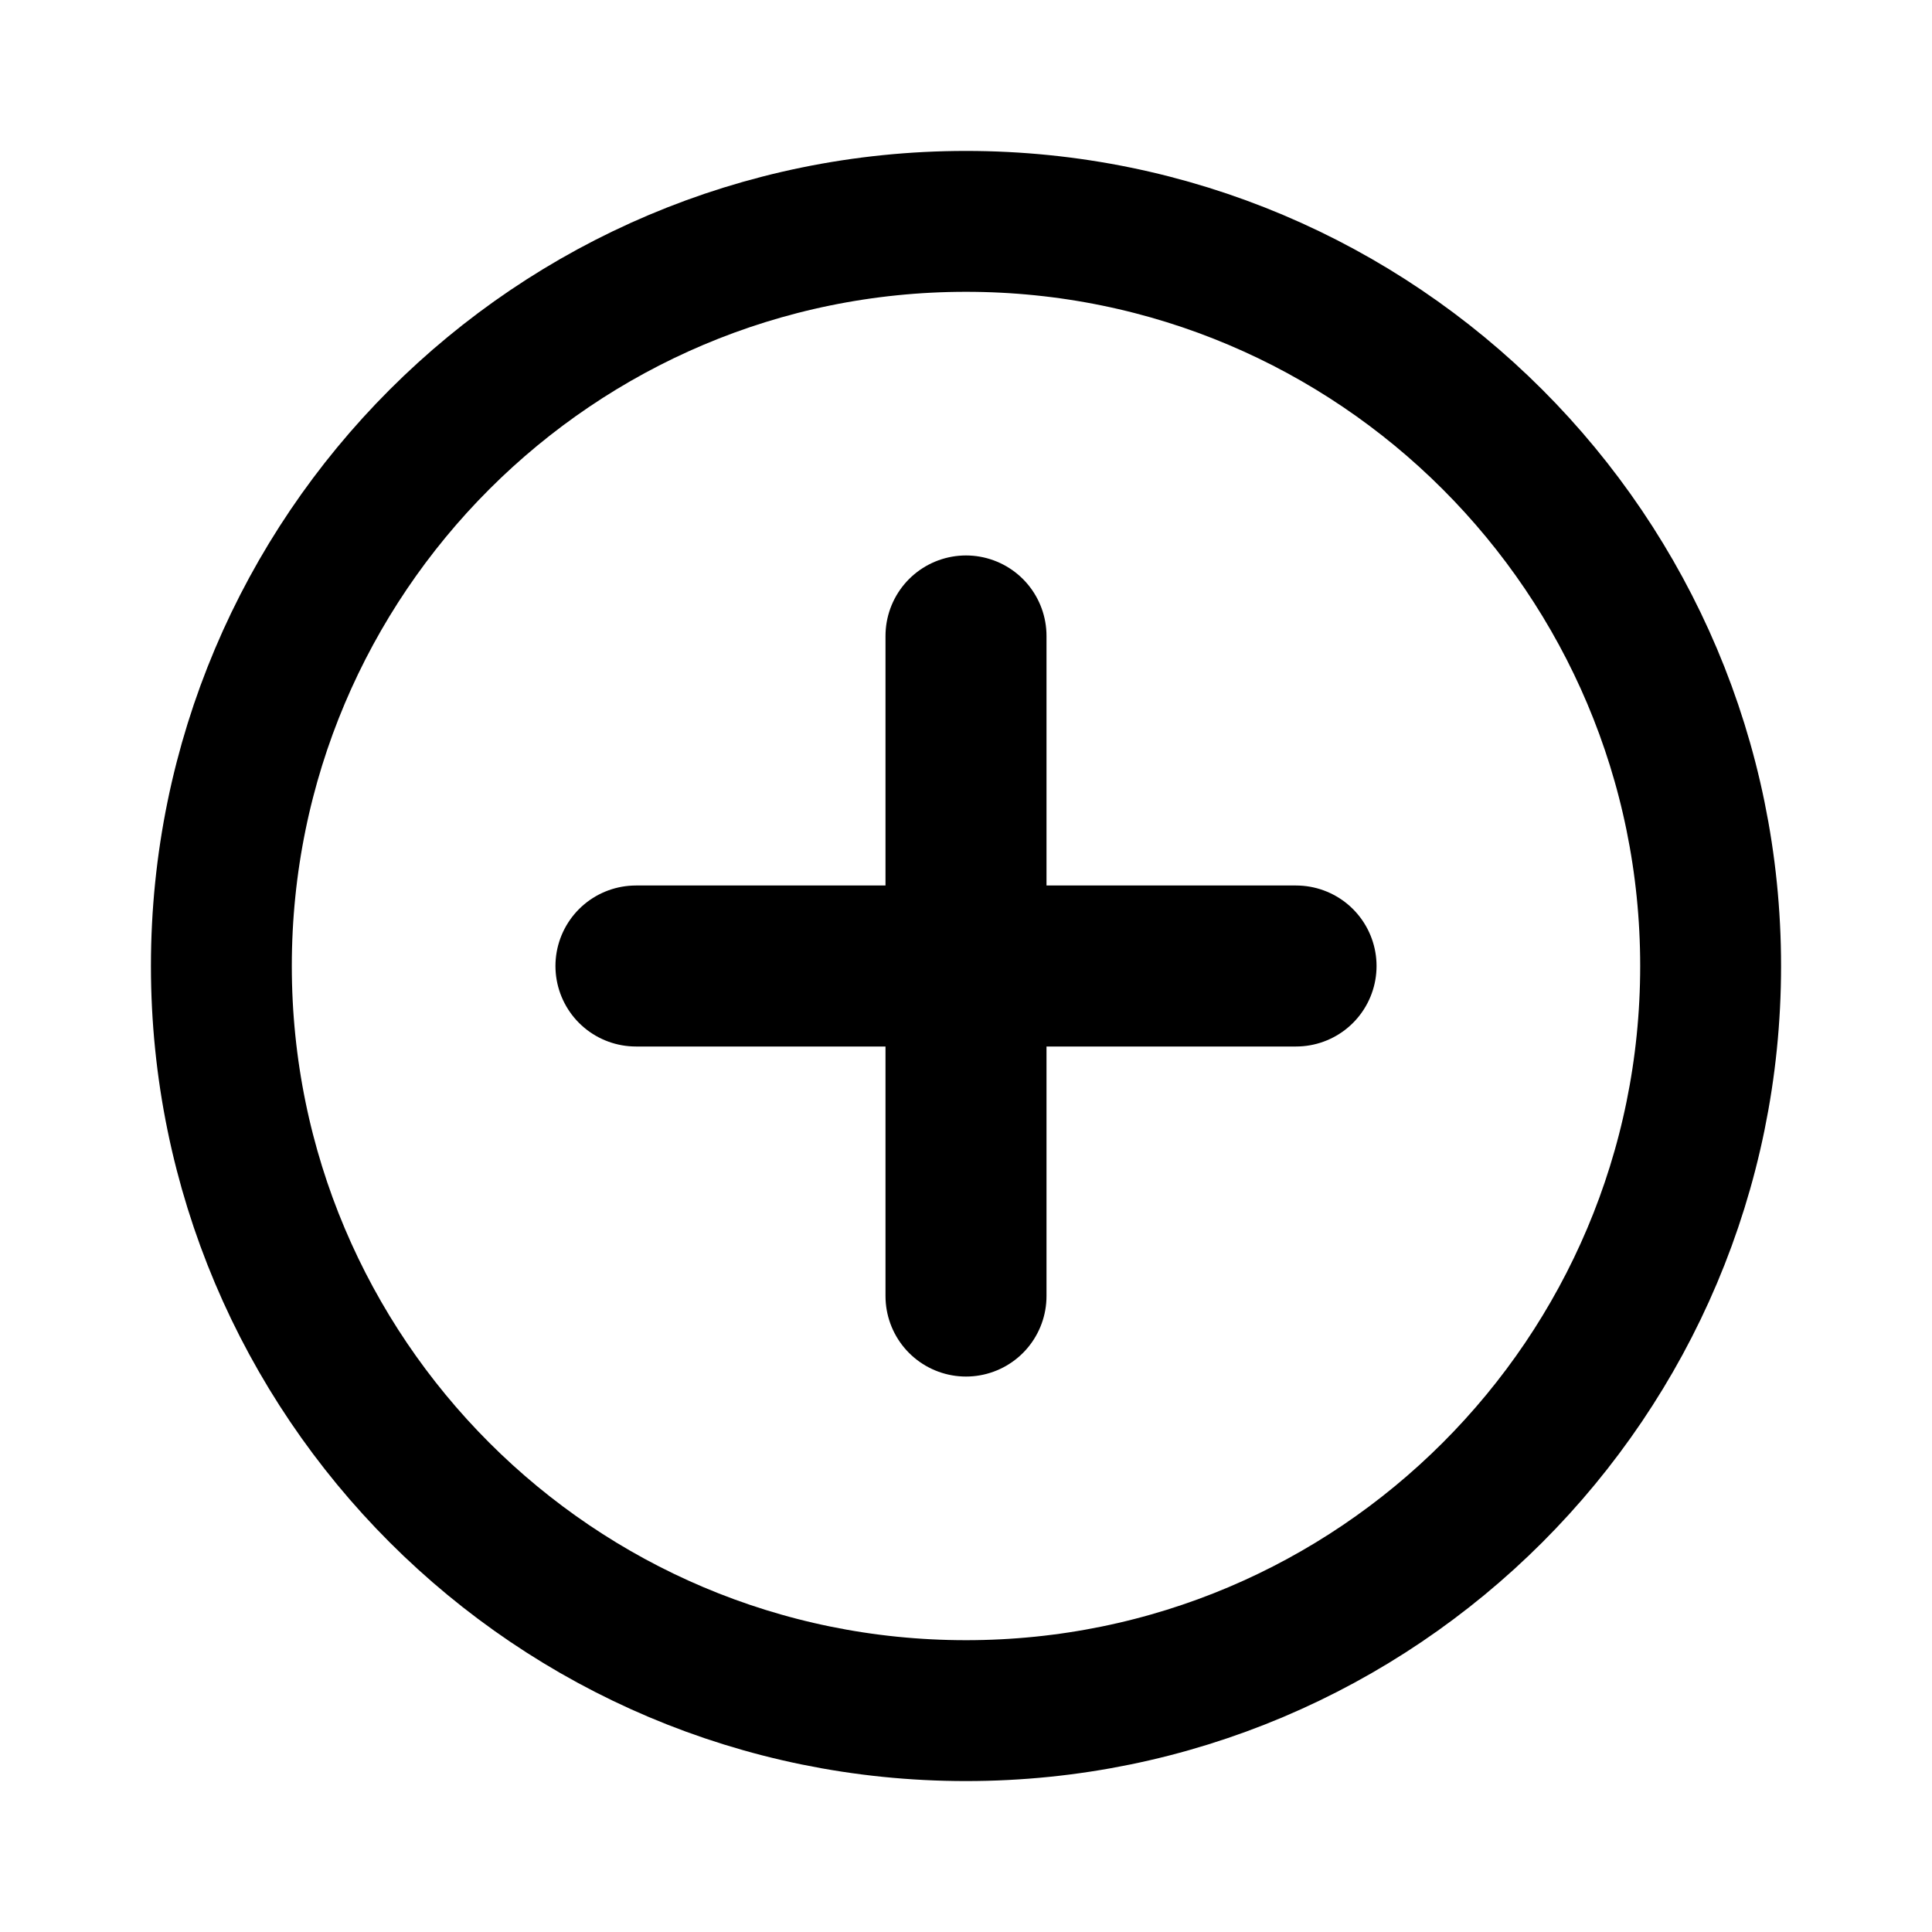
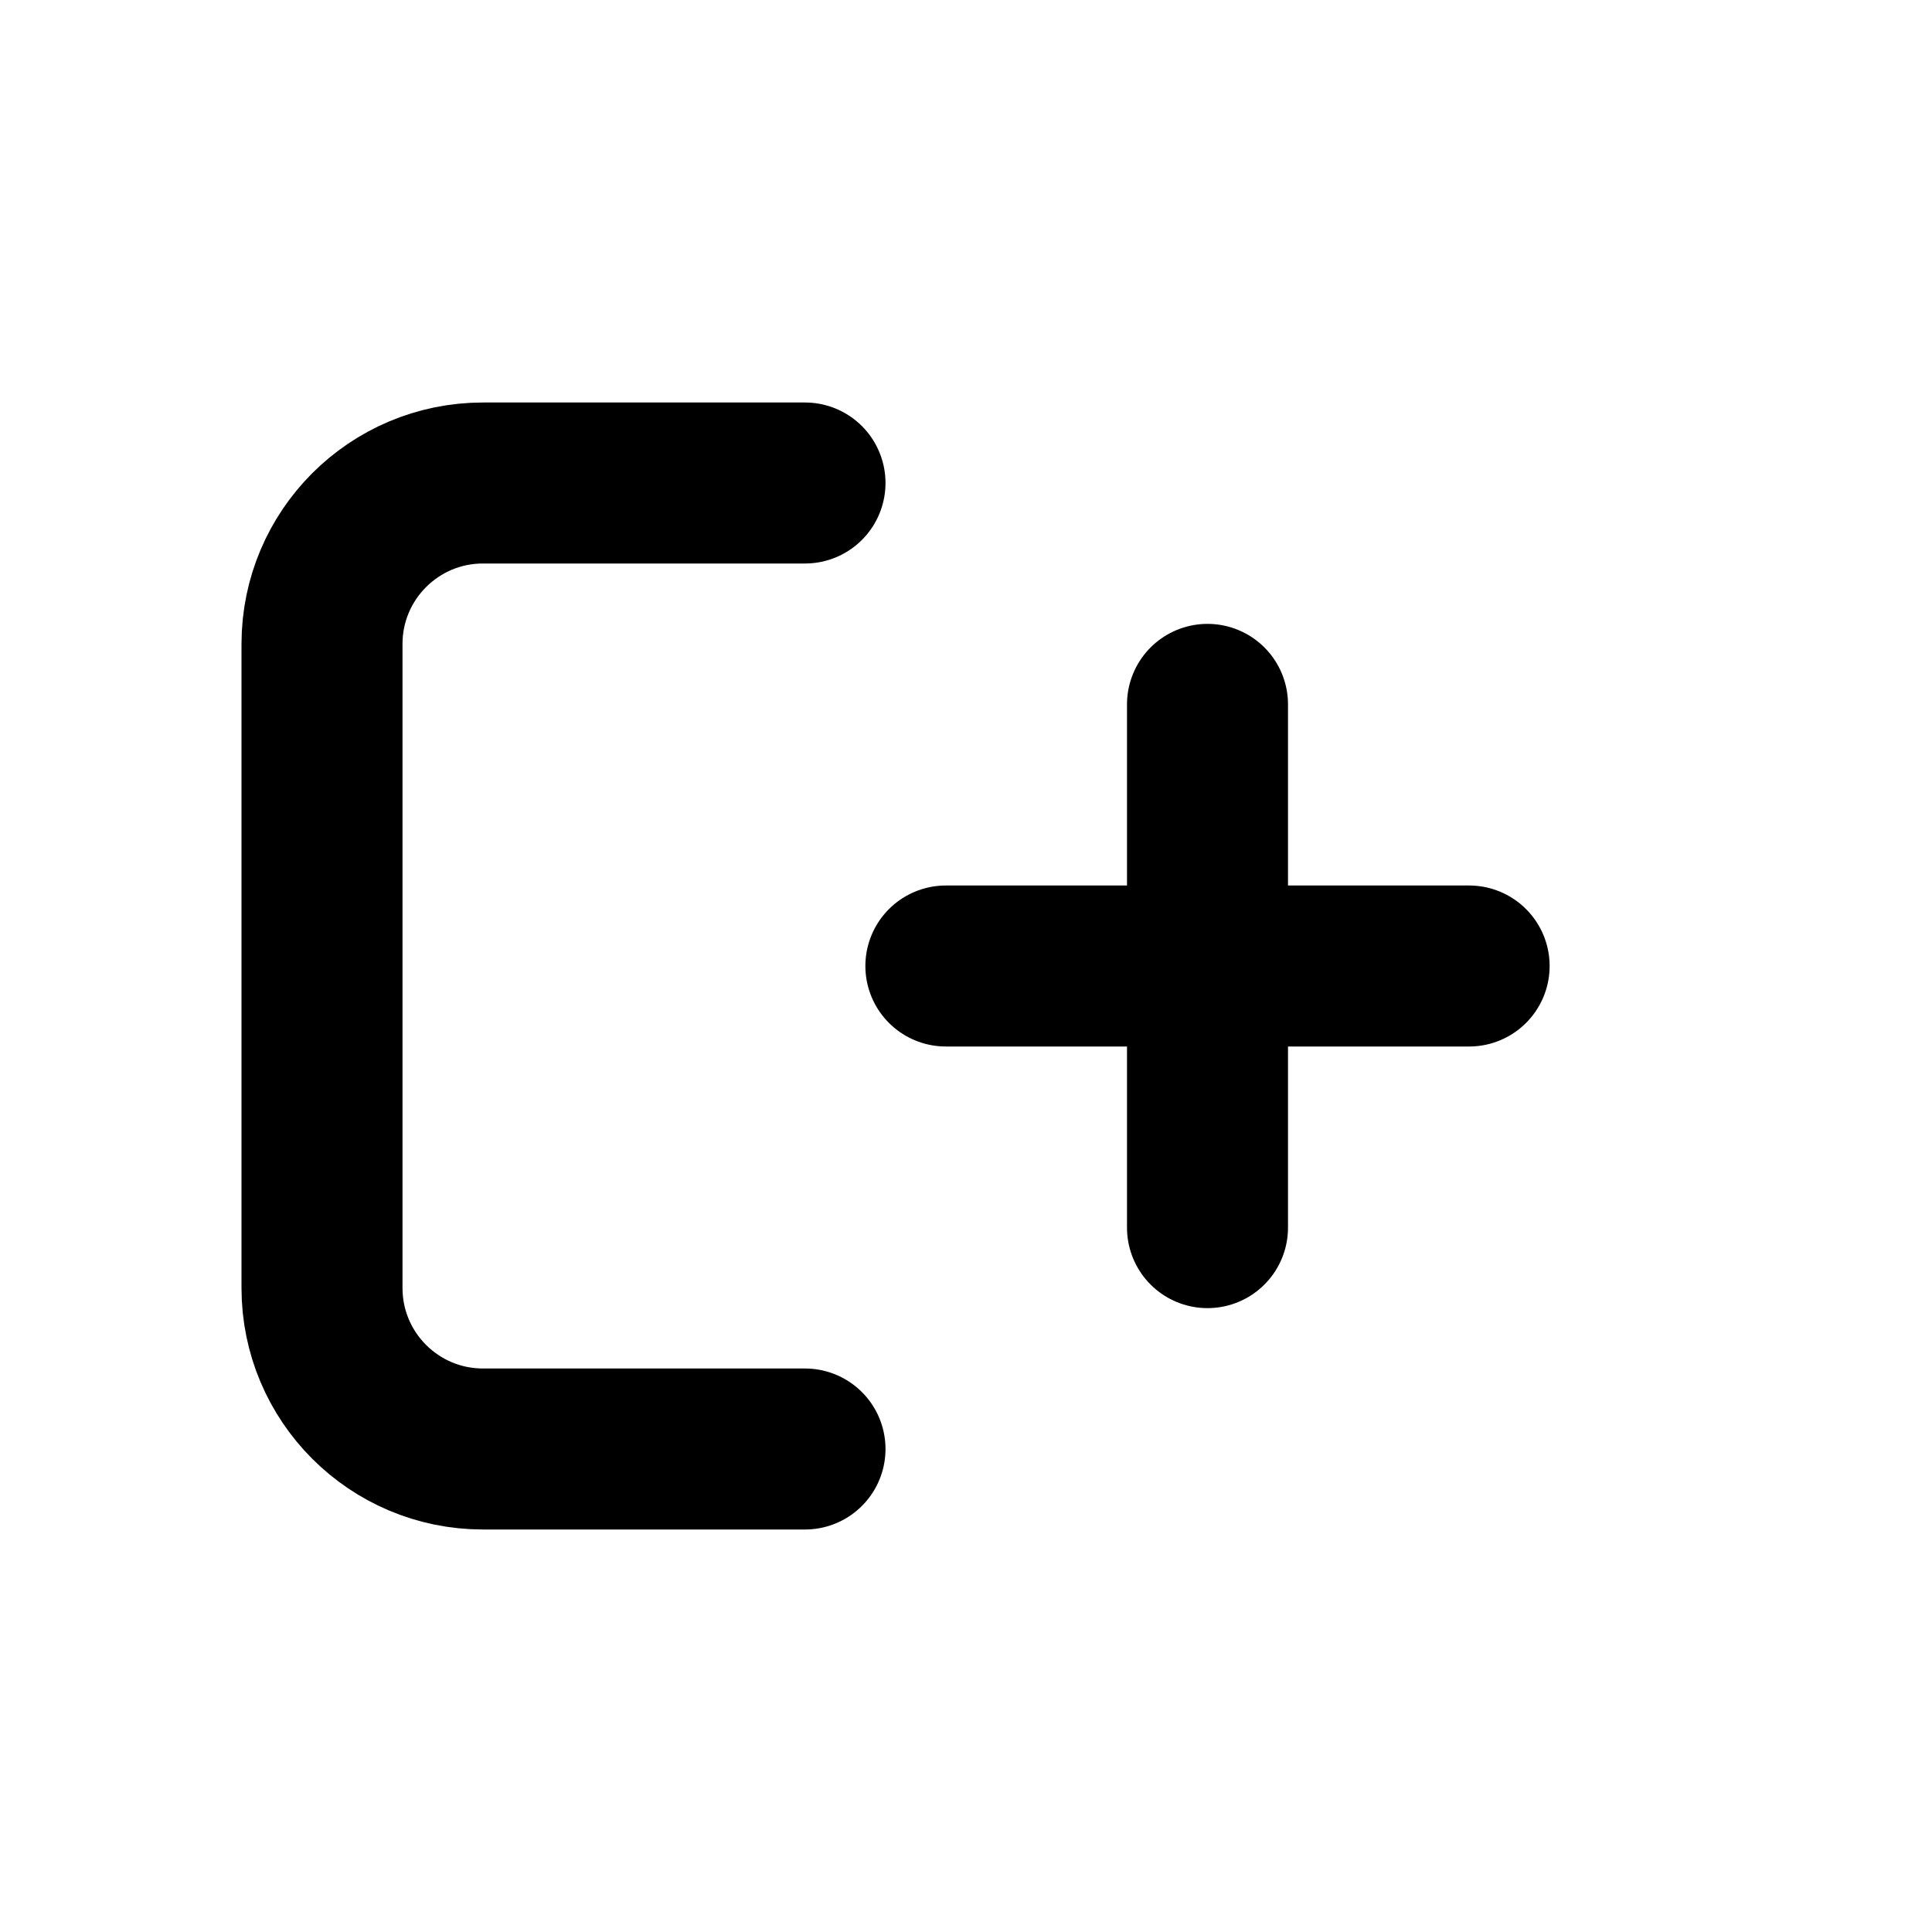
<svg xmlns="http://www.w3.org/2000/svg" fill="none" viewBox="0 0 48 48">
-   <circle cx="24" cy="24" r="18.5" stroke-linejoin="round" stroke-linecap="round" stroke-width="3.5" stroke="currentColor" />
-   <path d="M24 15.8 V32.2 M15.8 24 H32.2" stroke-linejoin="round" stroke-linecap="round" stroke-width="4" stroke="currentColor" />
+   <path d="M20 12 H12 A4 4 0 0 0 8 16 V32 A4 4 0 0 0 12 36 H20" stroke-linejoin="round" stroke-linecap="round" stroke-width="4" stroke="currentColor" />
+   <path d="M30 17.5 V30.5 M23.5 24 H36.5" stroke-linejoin="round" stroke-linecap="round" stroke-width="4" stroke="currentColor" />
</svg>
